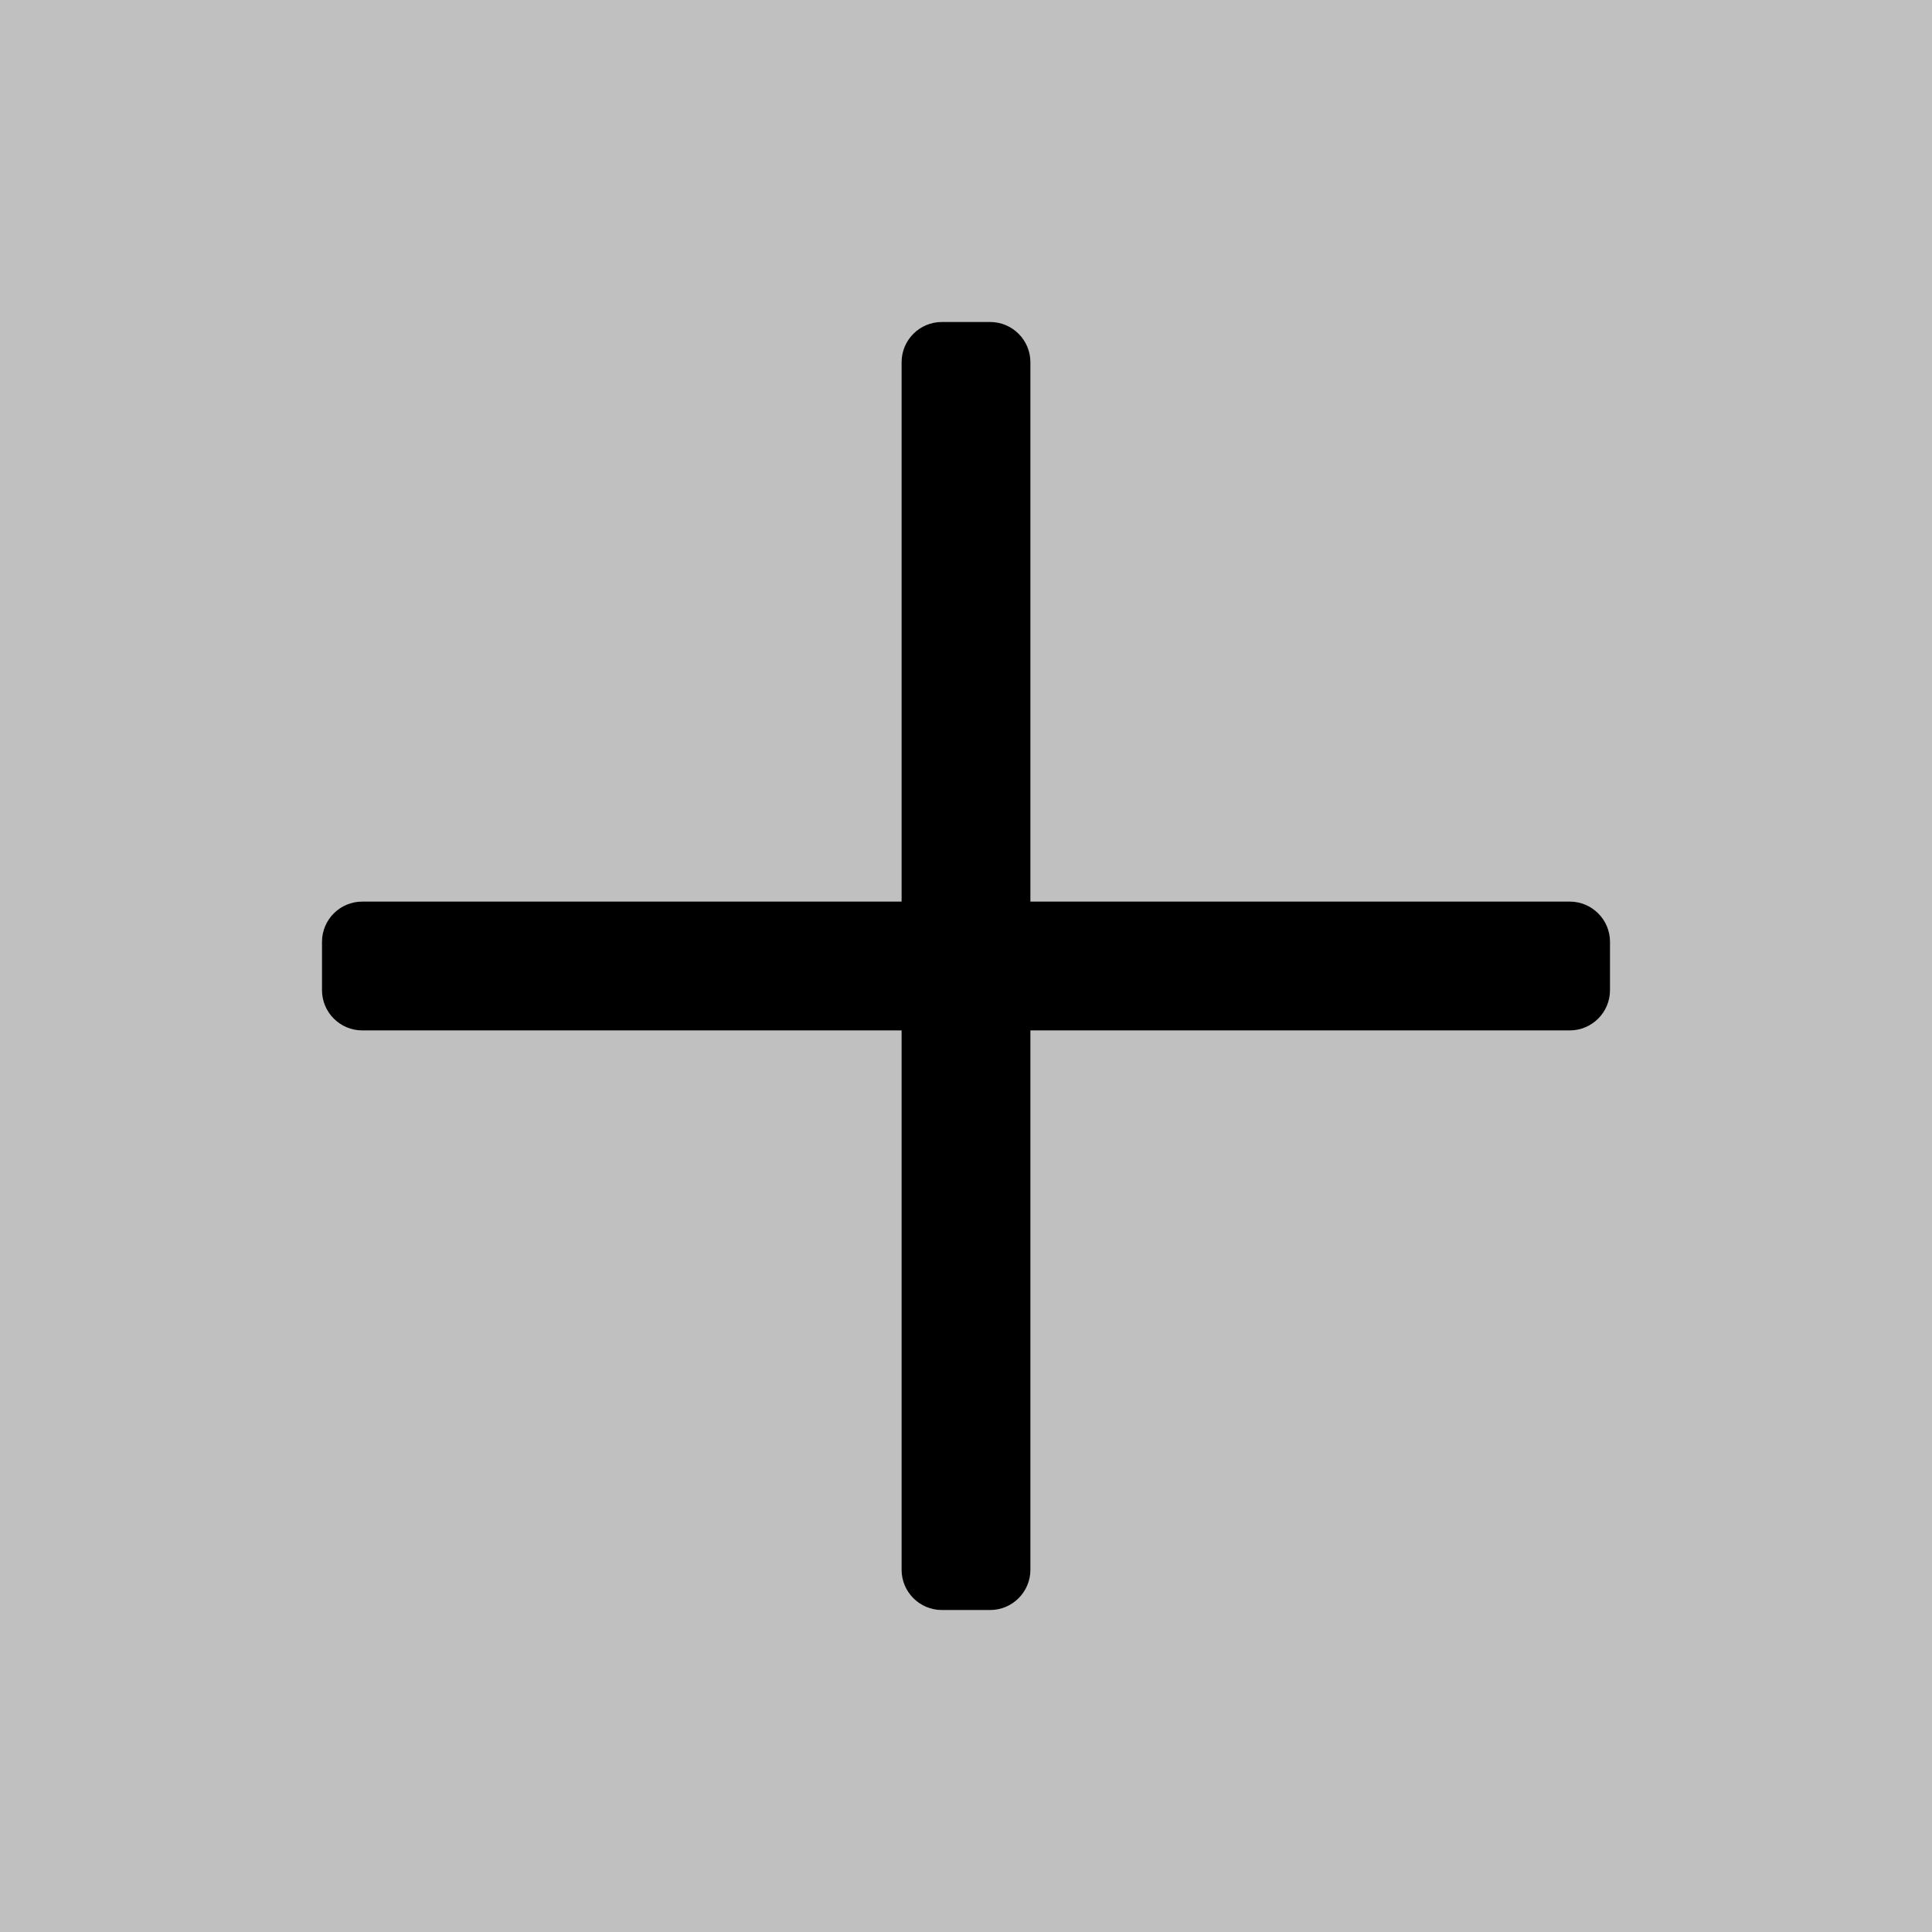
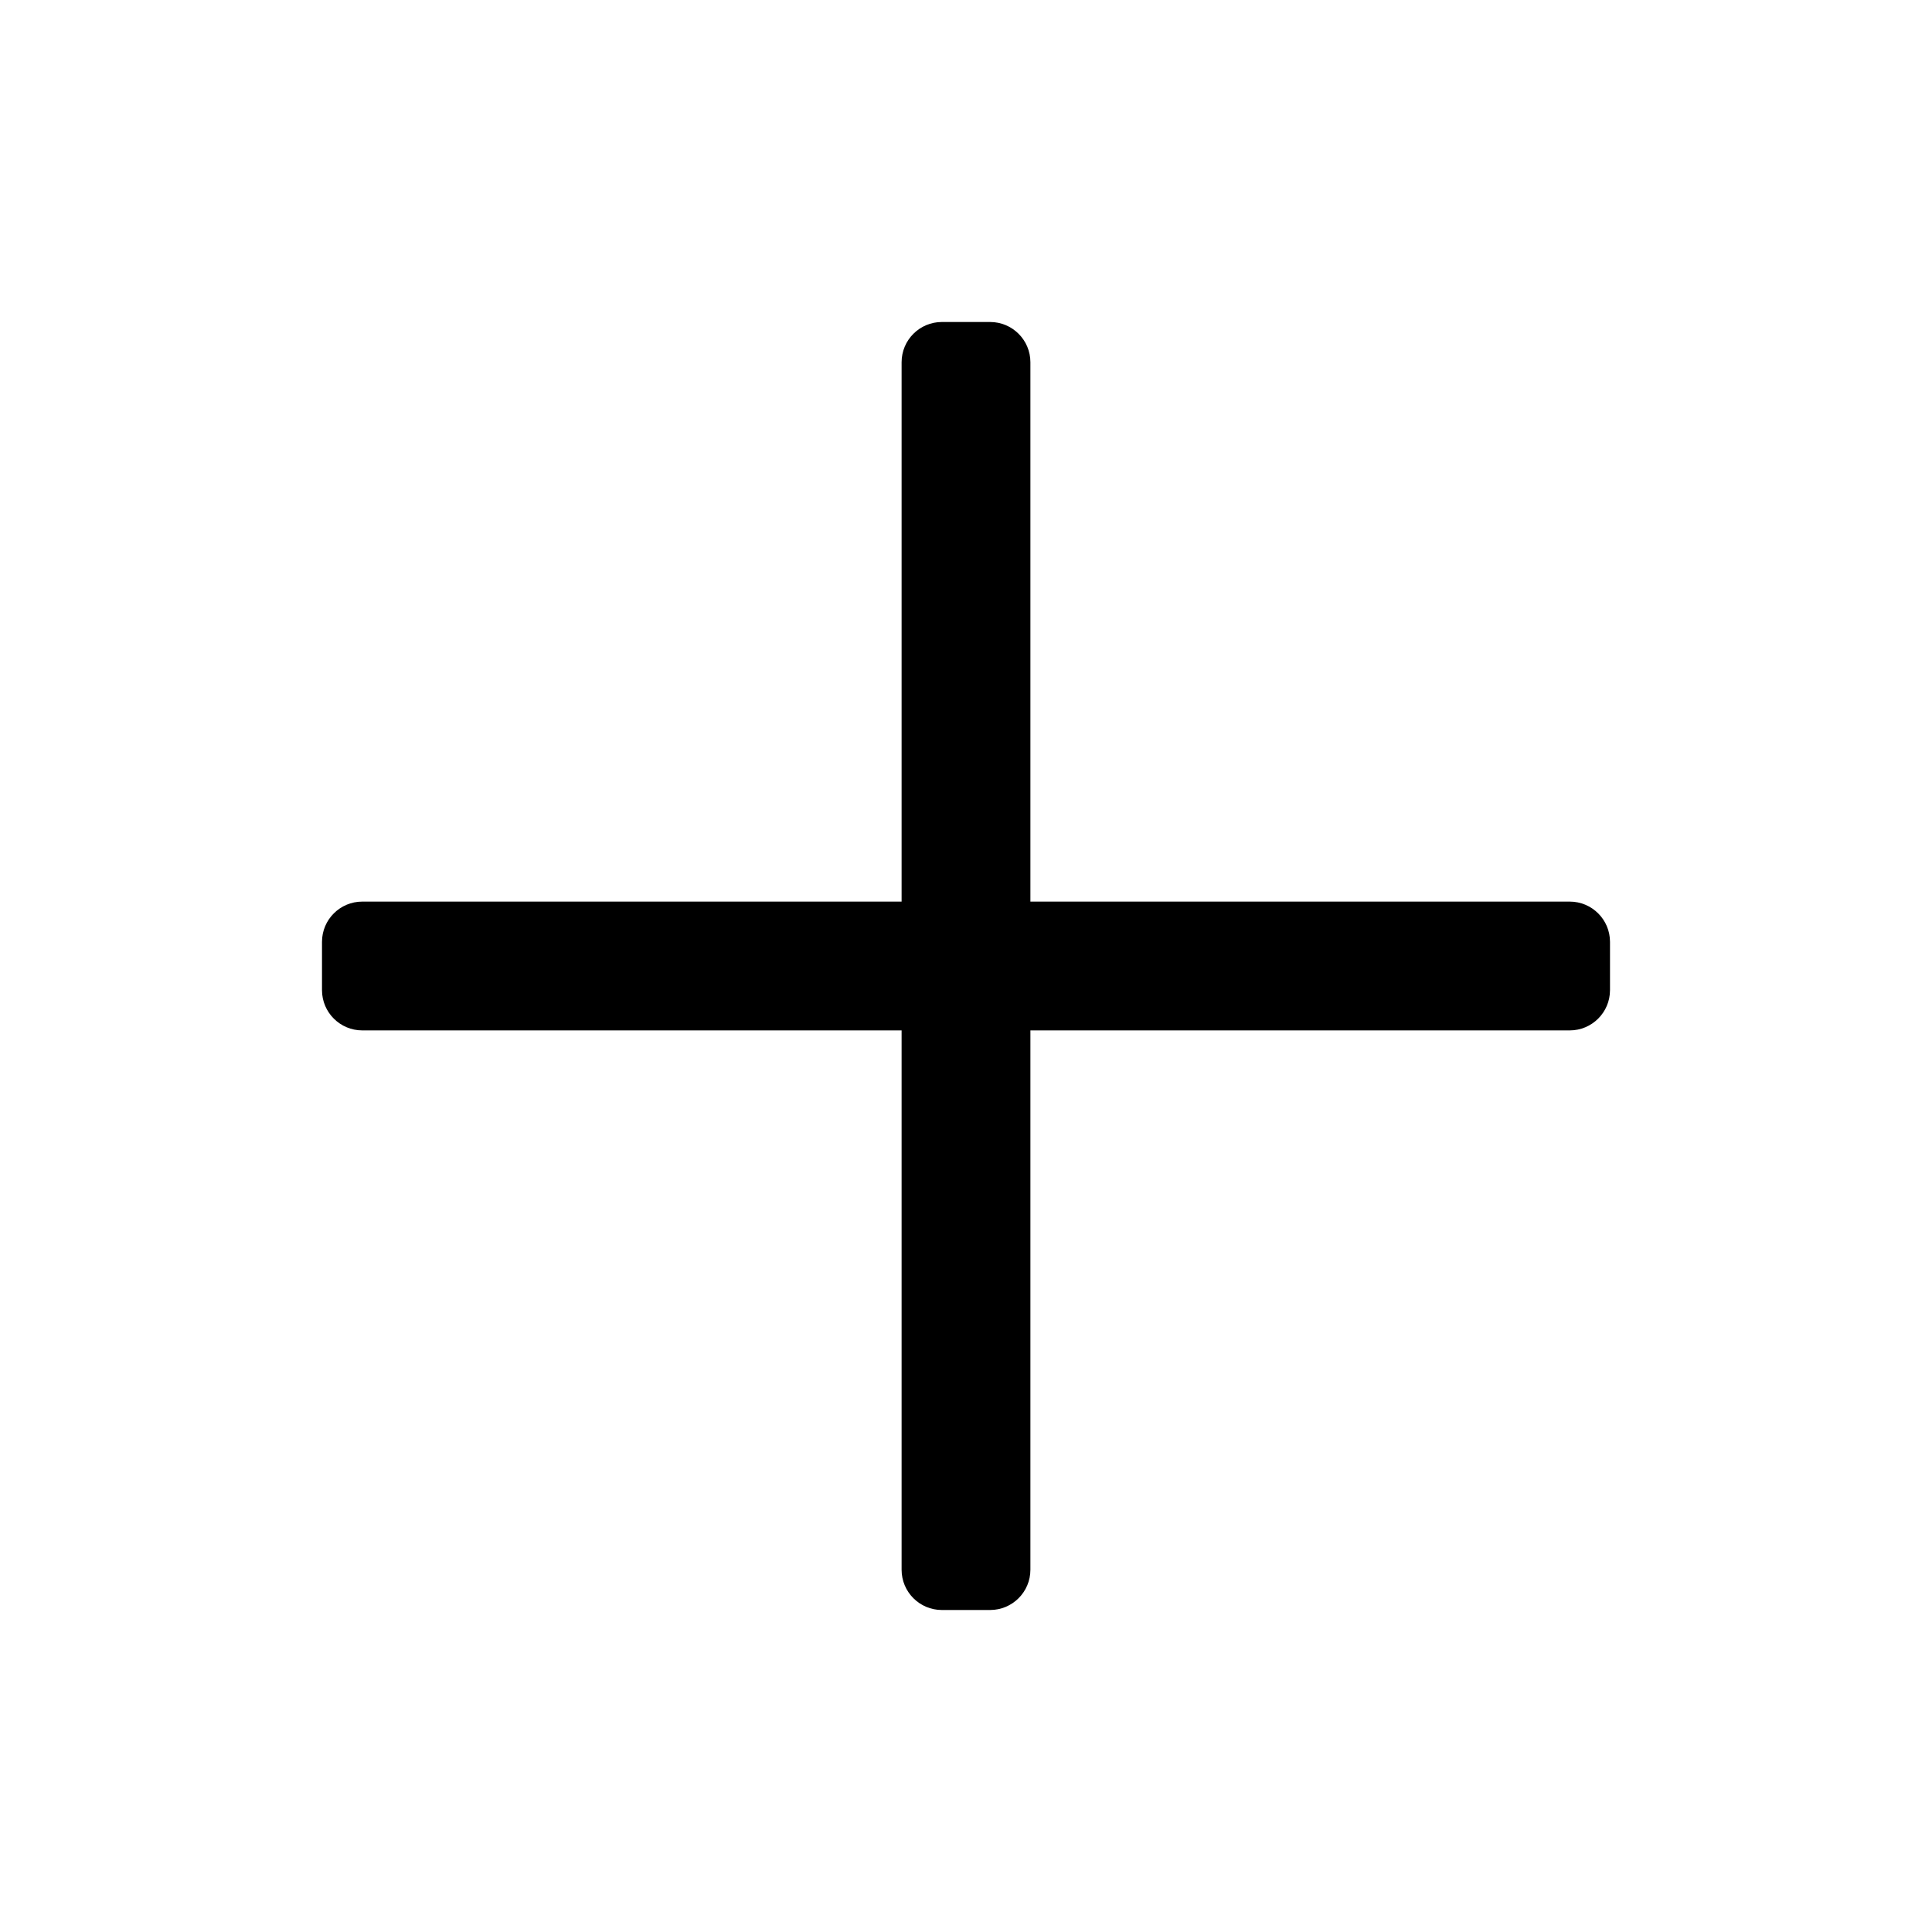
<svg xmlns="http://www.w3.org/2000/svg" width="24" height="24" viewBox="0 0 24 24" fill="none">
-   <rect width="24" height="24" fill="#C0C0C0" />
+   <rect width="24" height="24" />
  <path fill-rule="evenodd" clip-rule="evenodd" d="M11.7 4C11.424 4 11.2 4.224 11.2 4.5V11.2H4.5C4.224 11.2 4 11.424 4 11.7V12.3C4 12.576 4.224 12.8 4.5 12.8H11.2V19.5C11.2 19.776 11.424 20 11.7 20H12.3C12.576 20 12.8 19.776 12.8 19.5V12.8H19.5C19.776 12.8 20 12.576 20 12.3V11.7C20 11.424 19.776 11.2 19.5 11.2H12.8V4.5C12.8 4.224 12.576 4 12.3 4H11.7Z" fill="black" />
</svg>
